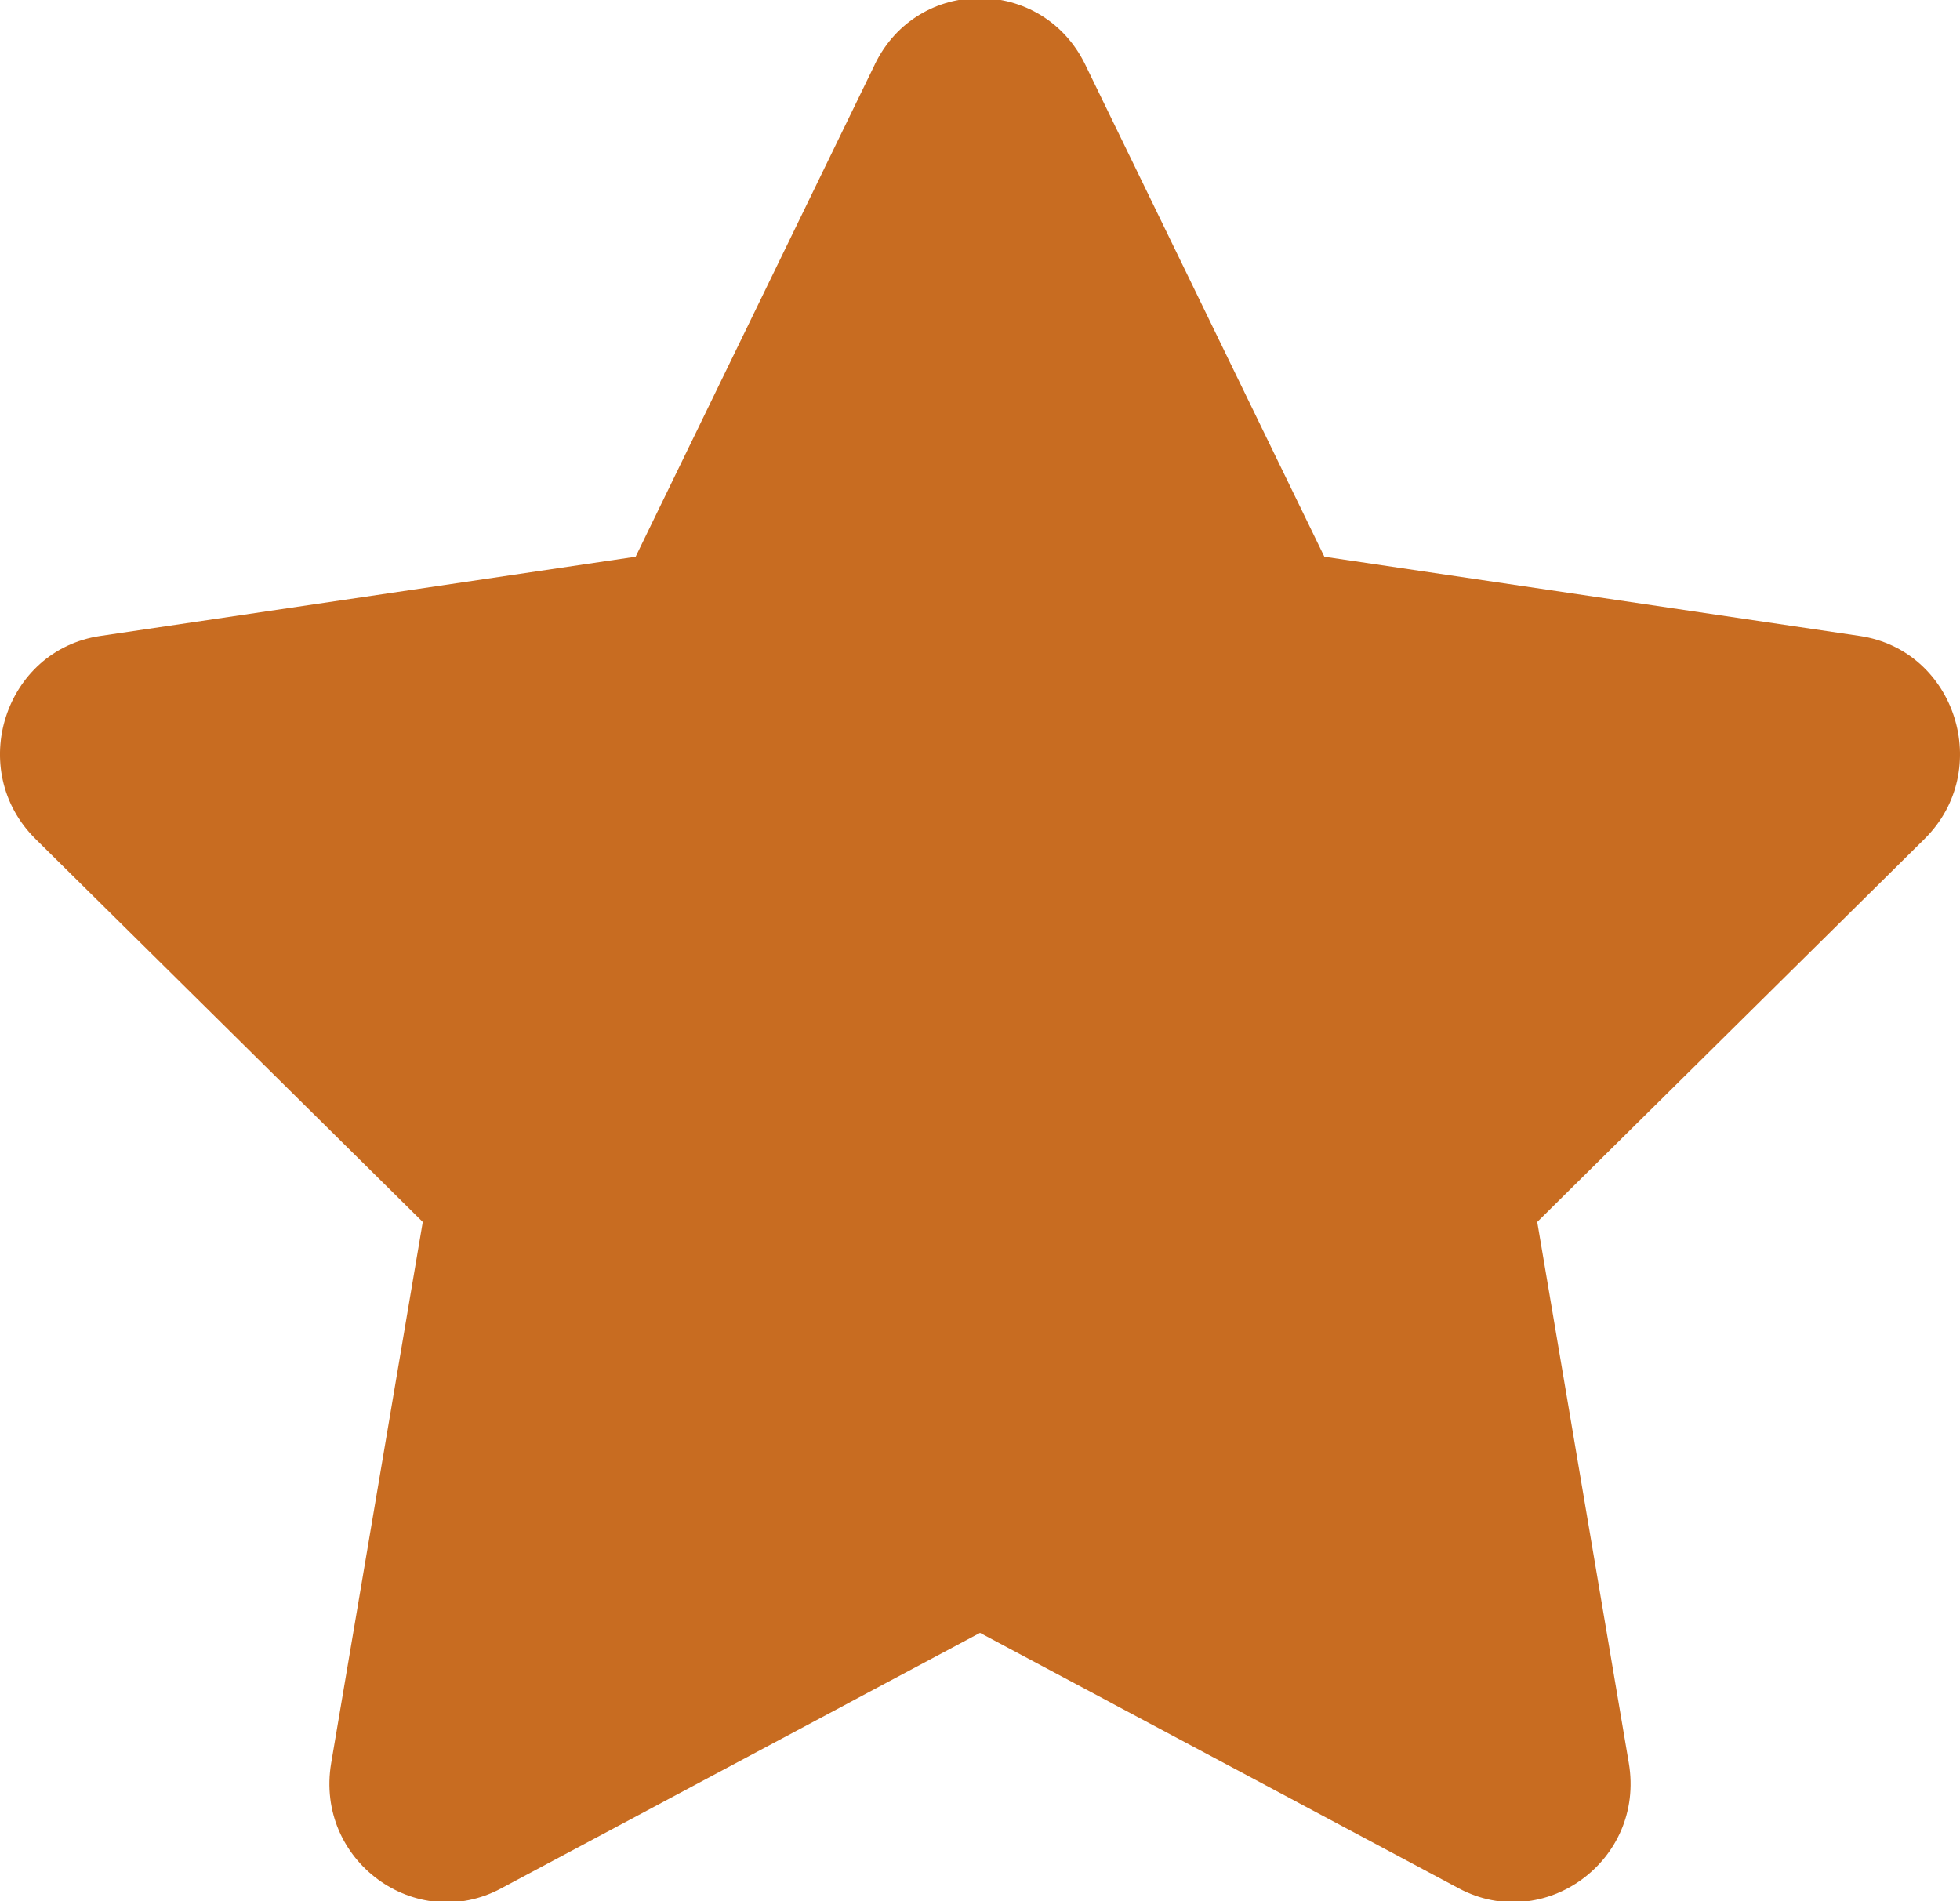
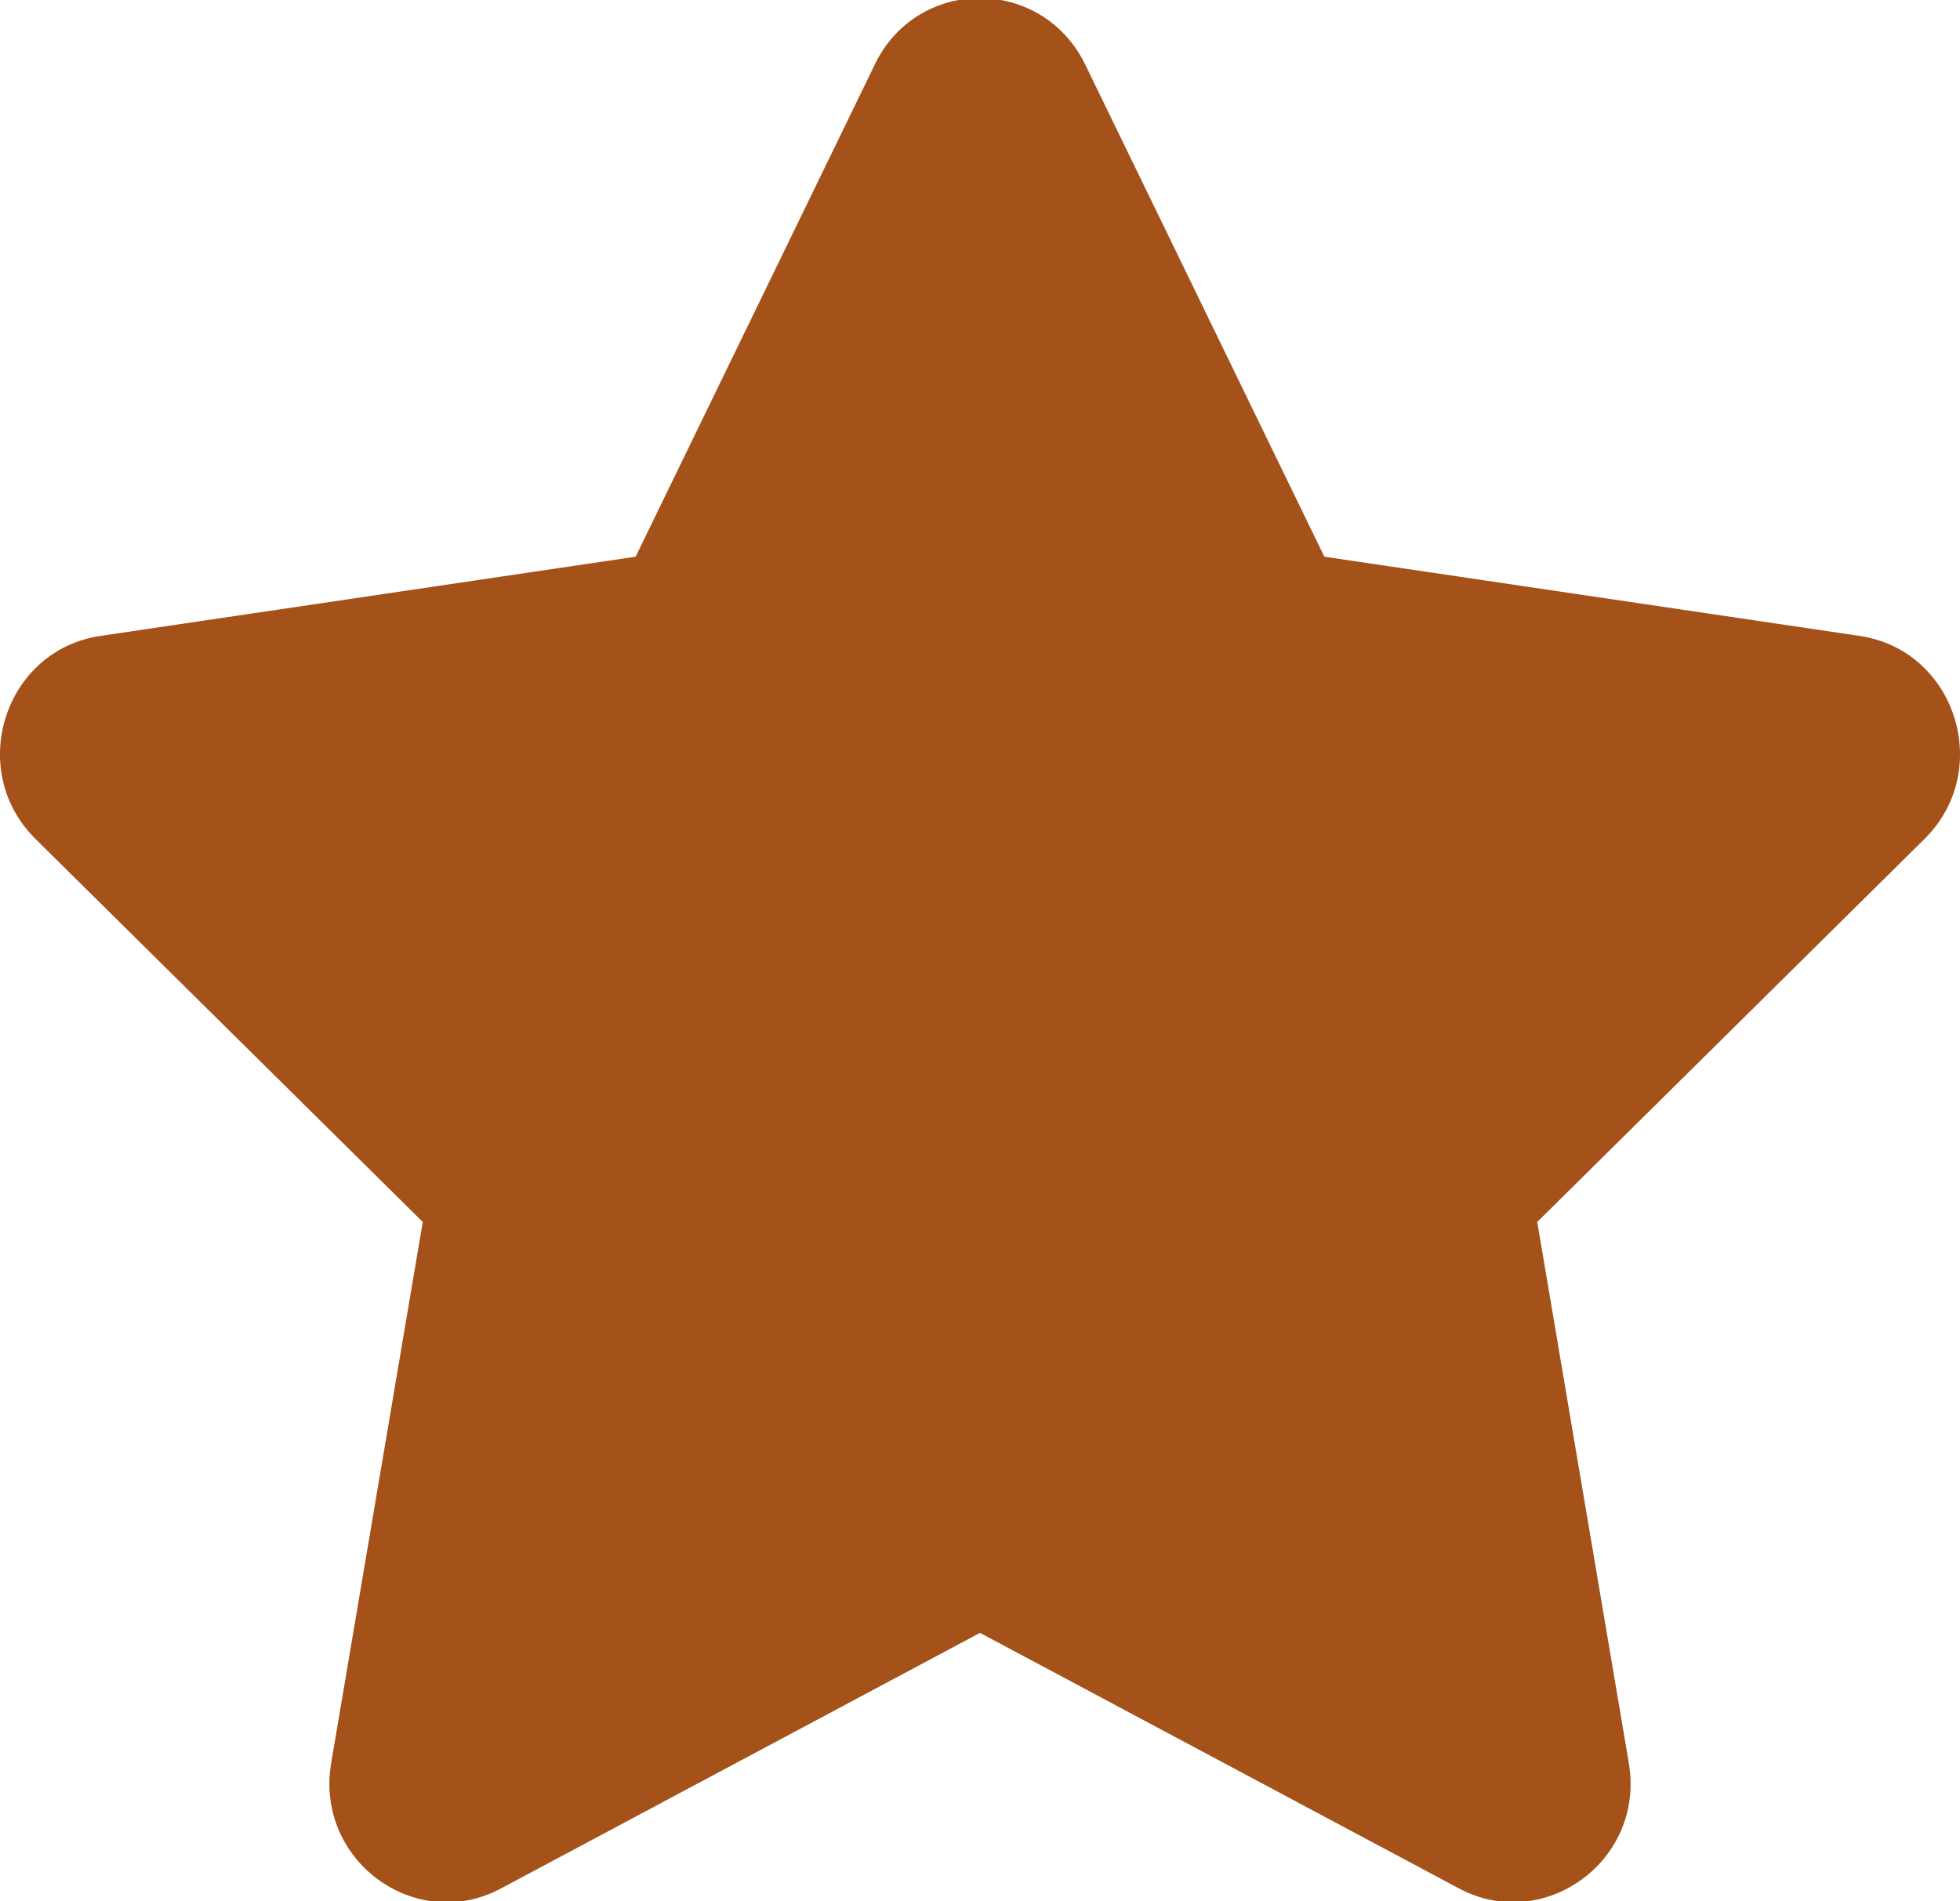
- <svg xmlns="http://www.w3.org/2000/svg" height="32" width="33" id="svg4" version="1.1" viewBox="0 0 33 32" role="img" class="svg-inline--fa fa-star fa-w-18" data-icon="star" data-prefix="fas" focusable="false" aria-hidden="true">
+ <svg xmlns="http://www.w3.org/2000/svg" aria-hidden="true" focusable="false" data-prefix="fas" data-icon="star" class="svg-inline--fa fa-star fa-w-18" role="img" viewBox="0 0 33 32" version="1.1" id="svg4" width="33" height="32">
  <defs id="defs8" />
-   <path style="stroke-width:0.062" id="path2" d="M 14.73,1.084 10.702,9.374 1.69,10.708 c -1.616,0.238 -2.264,2.26 -1.092,3.419 l 6.52,6.449 -1.542,9.111 c -0.278,1.647 1.431,2.88 2.862,2.11 L 16.5,27.495 l 8.062,4.302 c 1.431,0.764 3.14,-0.463 2.862,-2.11 l -1.542,-9.111 6.52,-6.449 c 1.172,-1.158 0.524,-3.181 -1.092,-3.419 L 22.298,9.374 18.27,1.084 c -0.722,-1.478 -2.813,-1.497 -3.541,0 z" fill="#c86c21" />
+   <path fill="#a4511a" d="M 14.73,1.084 10.702,9.374 1.69,10.708 c -1.616,0.238 -2.264,2.26 -1.092,3.419 l 6.52,6.449 -1.542,9.111 c -0.278,1.647 1.431,2.88 2.862,2.11 L 16.5,27.495 l 8.062,4.302 c 1.431,0.764 3.14,-0.463 2.862,-2.11 l -1.542,-9.111 6.52,-6.449 c 1.172,-1.158 0.524,-3.181 -1.092,-3.419 L 22.298,9.374 18.27,1.084 c -0.722,-1.478 -2.813,-1.497 -3.541,0 z" id="path2" style="stroke-width:0.062" />
</svg>
